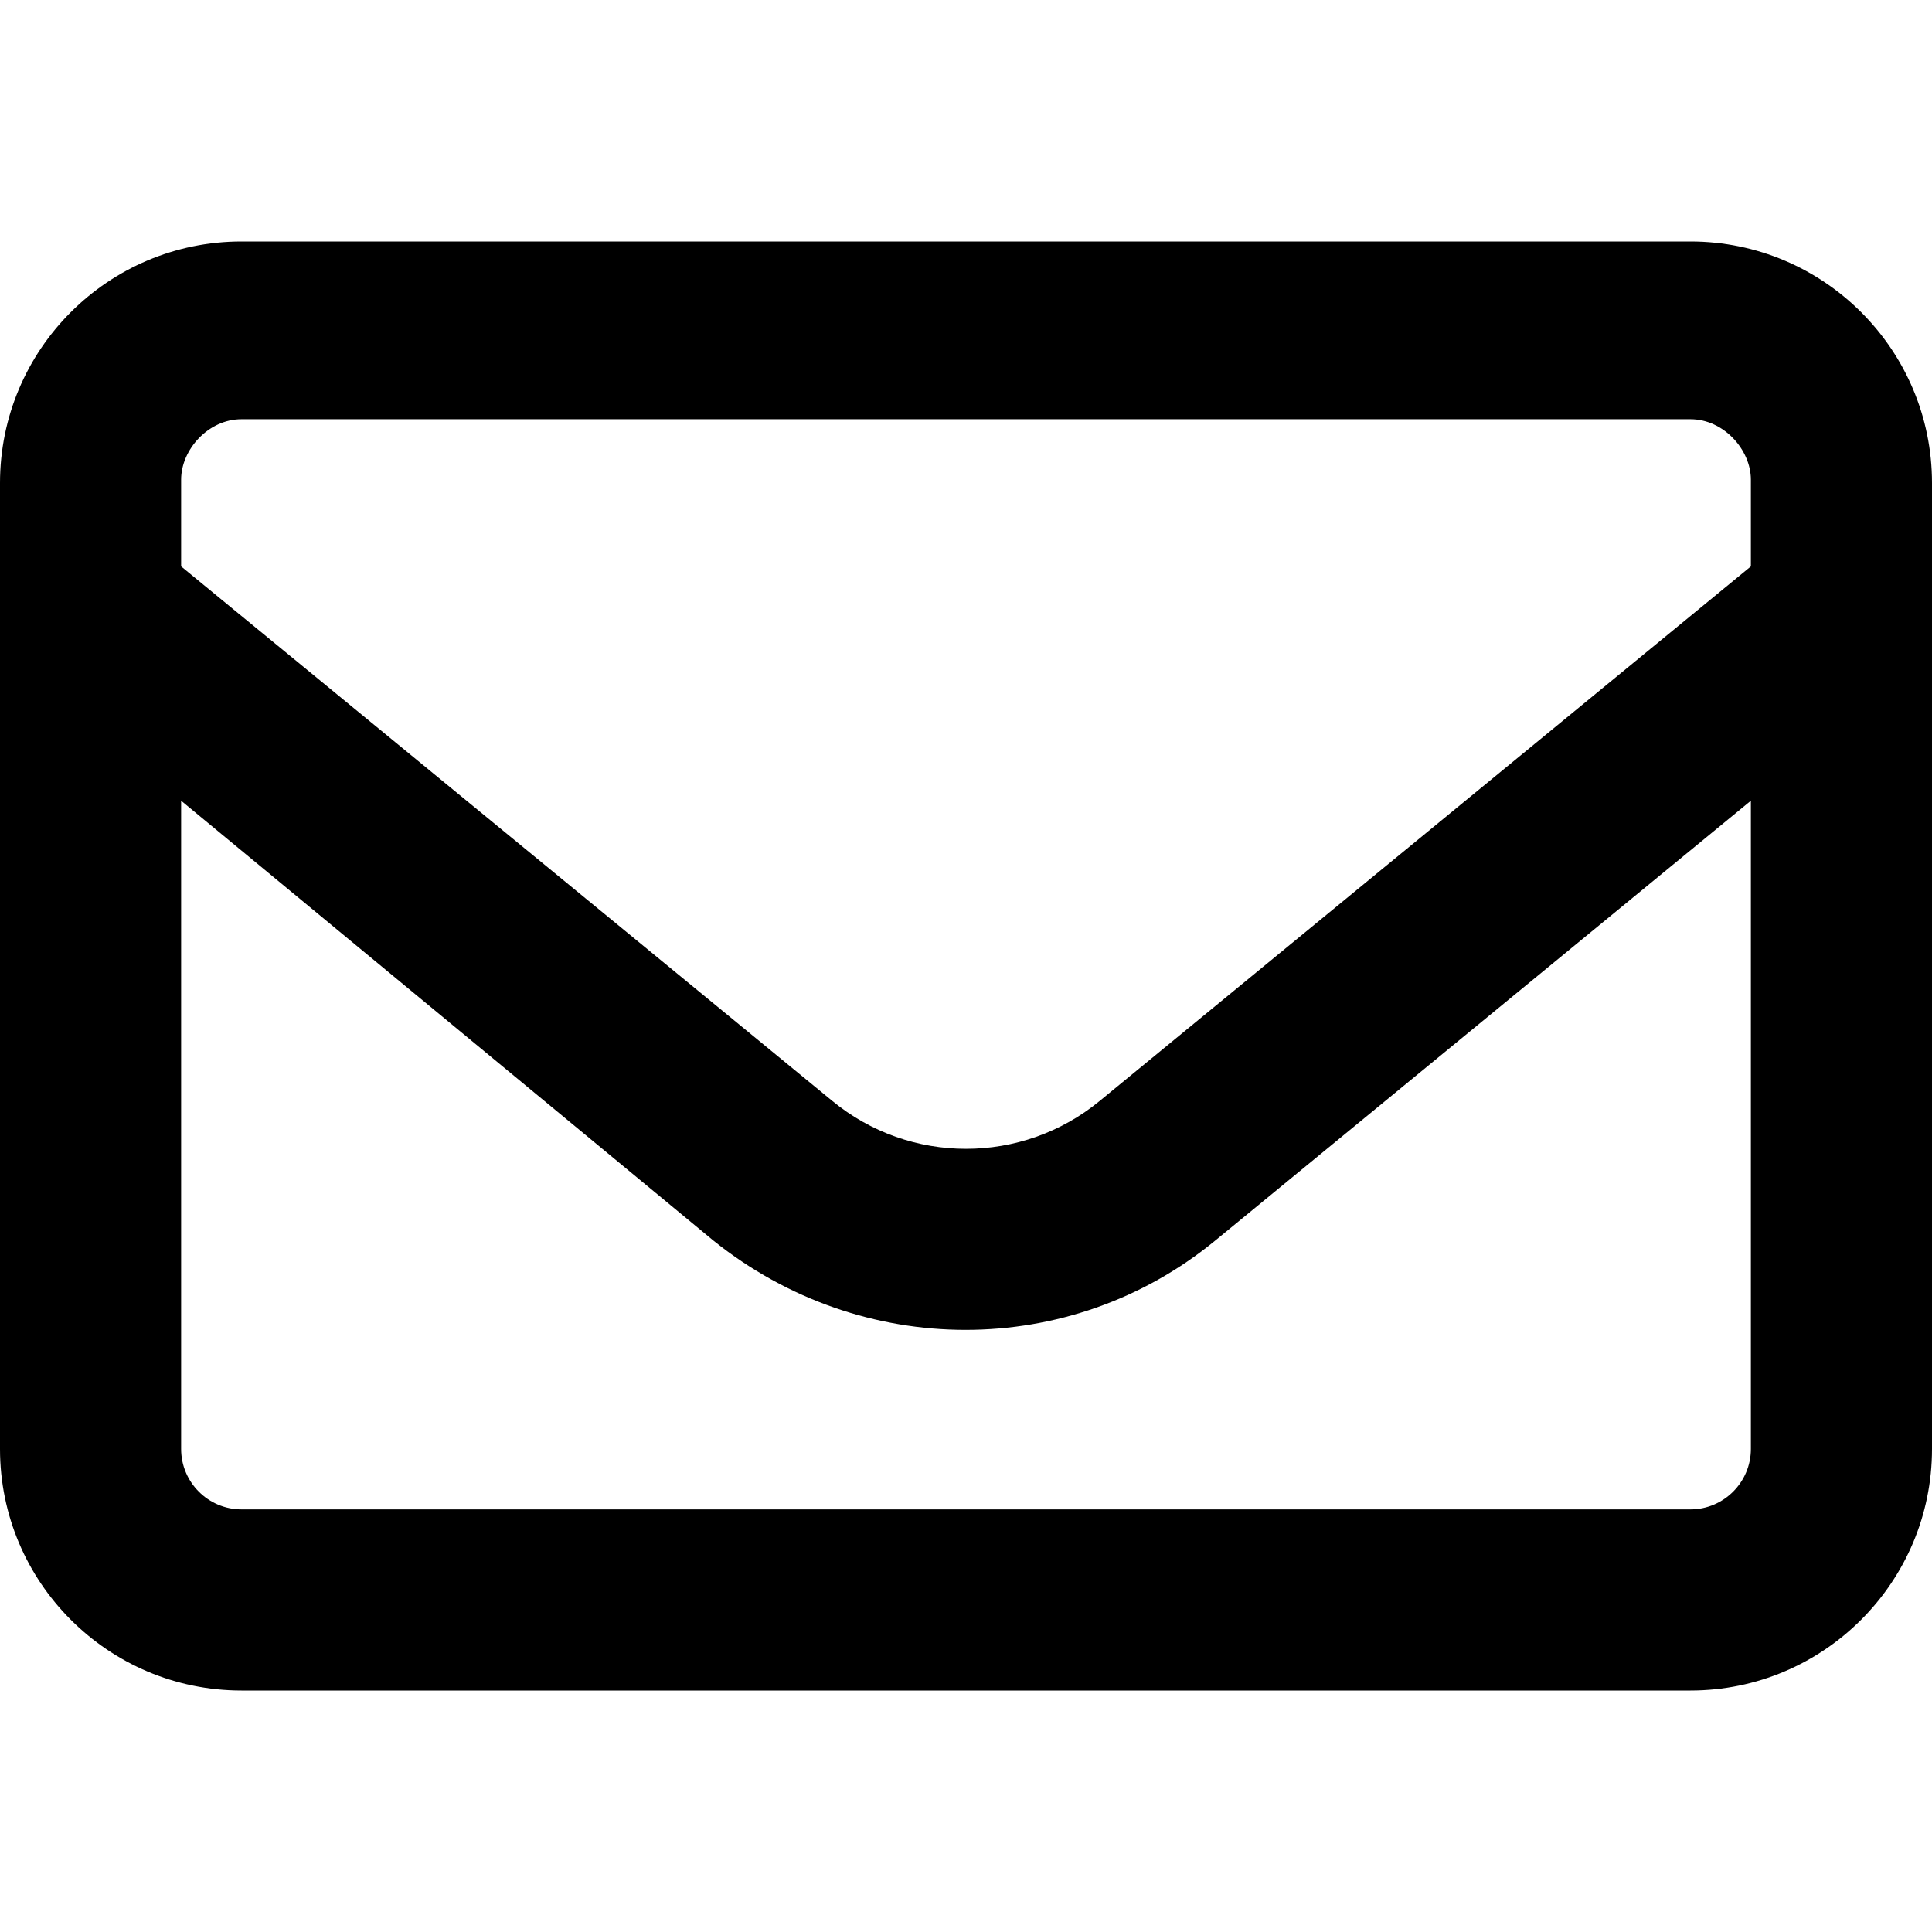
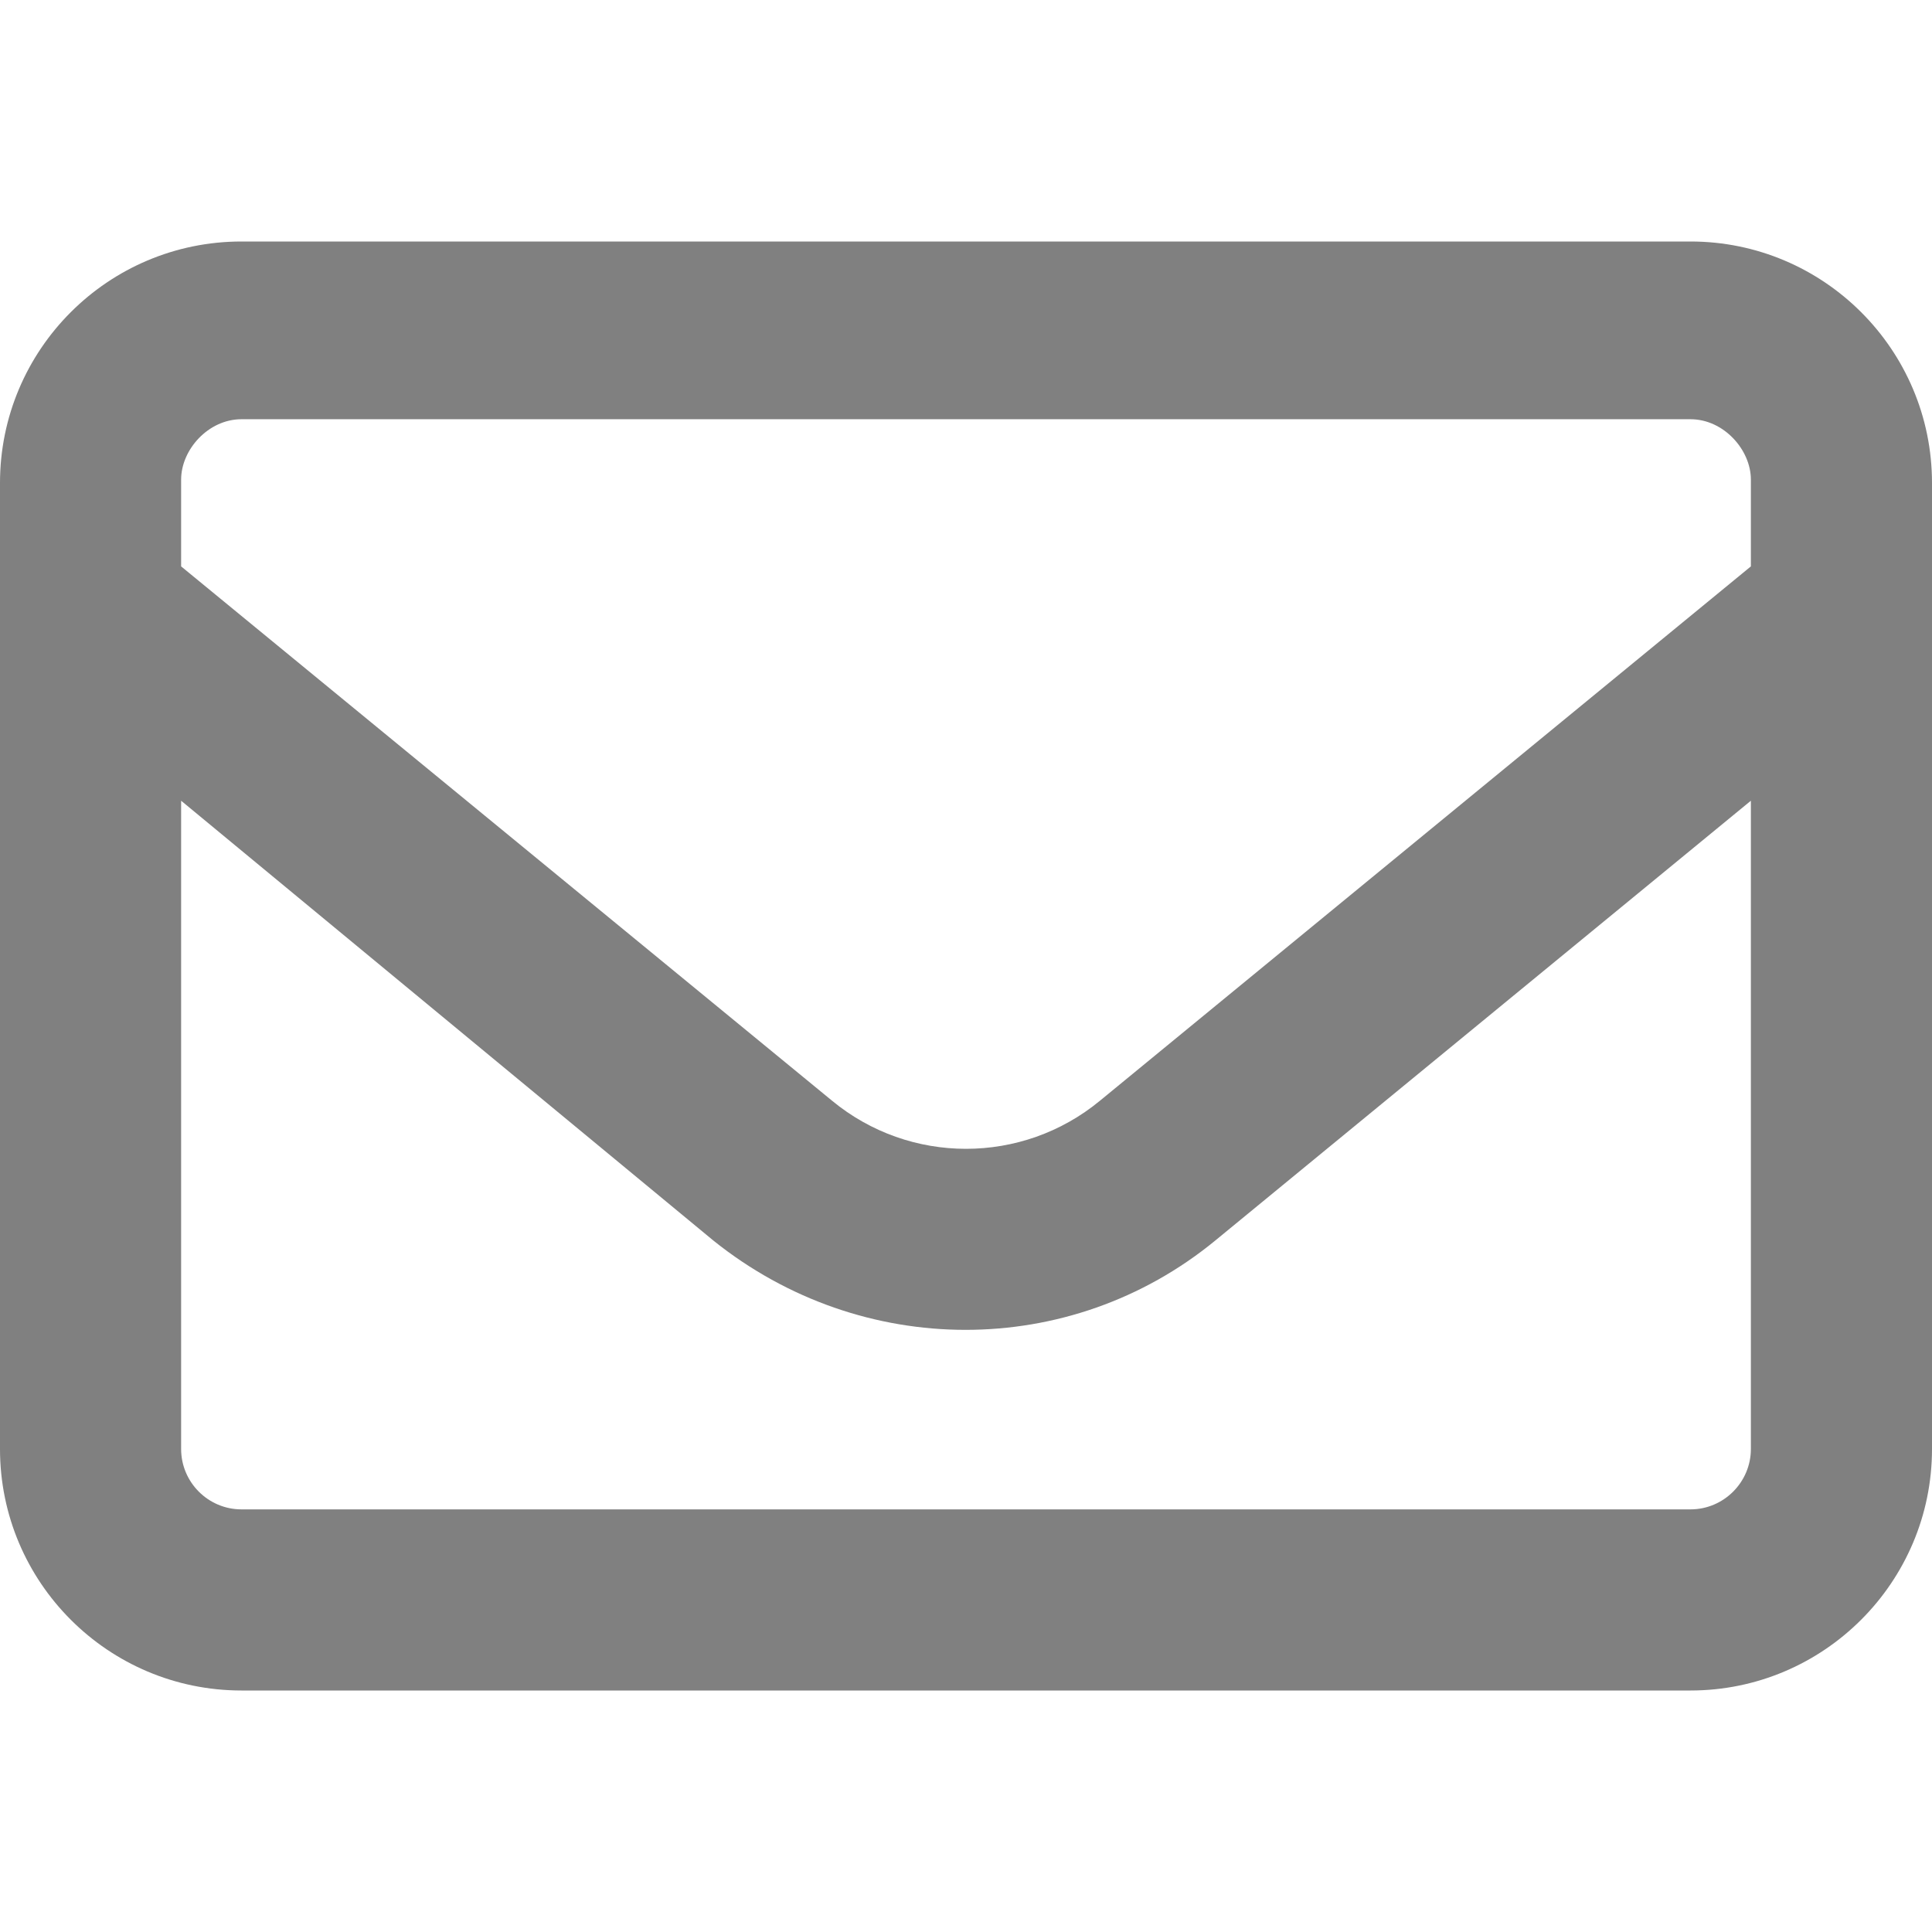
- <svg xmlns="http://www.w3.org/2000/svg" height="16" width="16" viewBox="0 0 512 512">
+ <svg xmlns="http://www.w3.org/2000/svg" height="16" width="16" fill="gray" viewBox="0 0 512 512">
  <path d="M0 128C0 92.65 28.65 64 64 64H448C483.3 64 512 92.65 512 128V384C512 419.3 483.3 448 448 448H64C28.65 448 0 419.3 0 384V128zM48 128V150.1L220.5 291.7C241.1 308.7 270.9 308.7 291.5 291.7L464 150.1V127.1C464 119.2 456.8 111.1 448 111.1H64C55.16 111.1 48 119.2 48 127.1L48 128zM48 212.2V384C48 392.8 55.16 400 64 400H448C456.8 400 464 392.8 464 384V212.2L322 328.8C283.6 360.3 228.4 360.3 189.1 328.8L48 212.2z" />
</svg>
